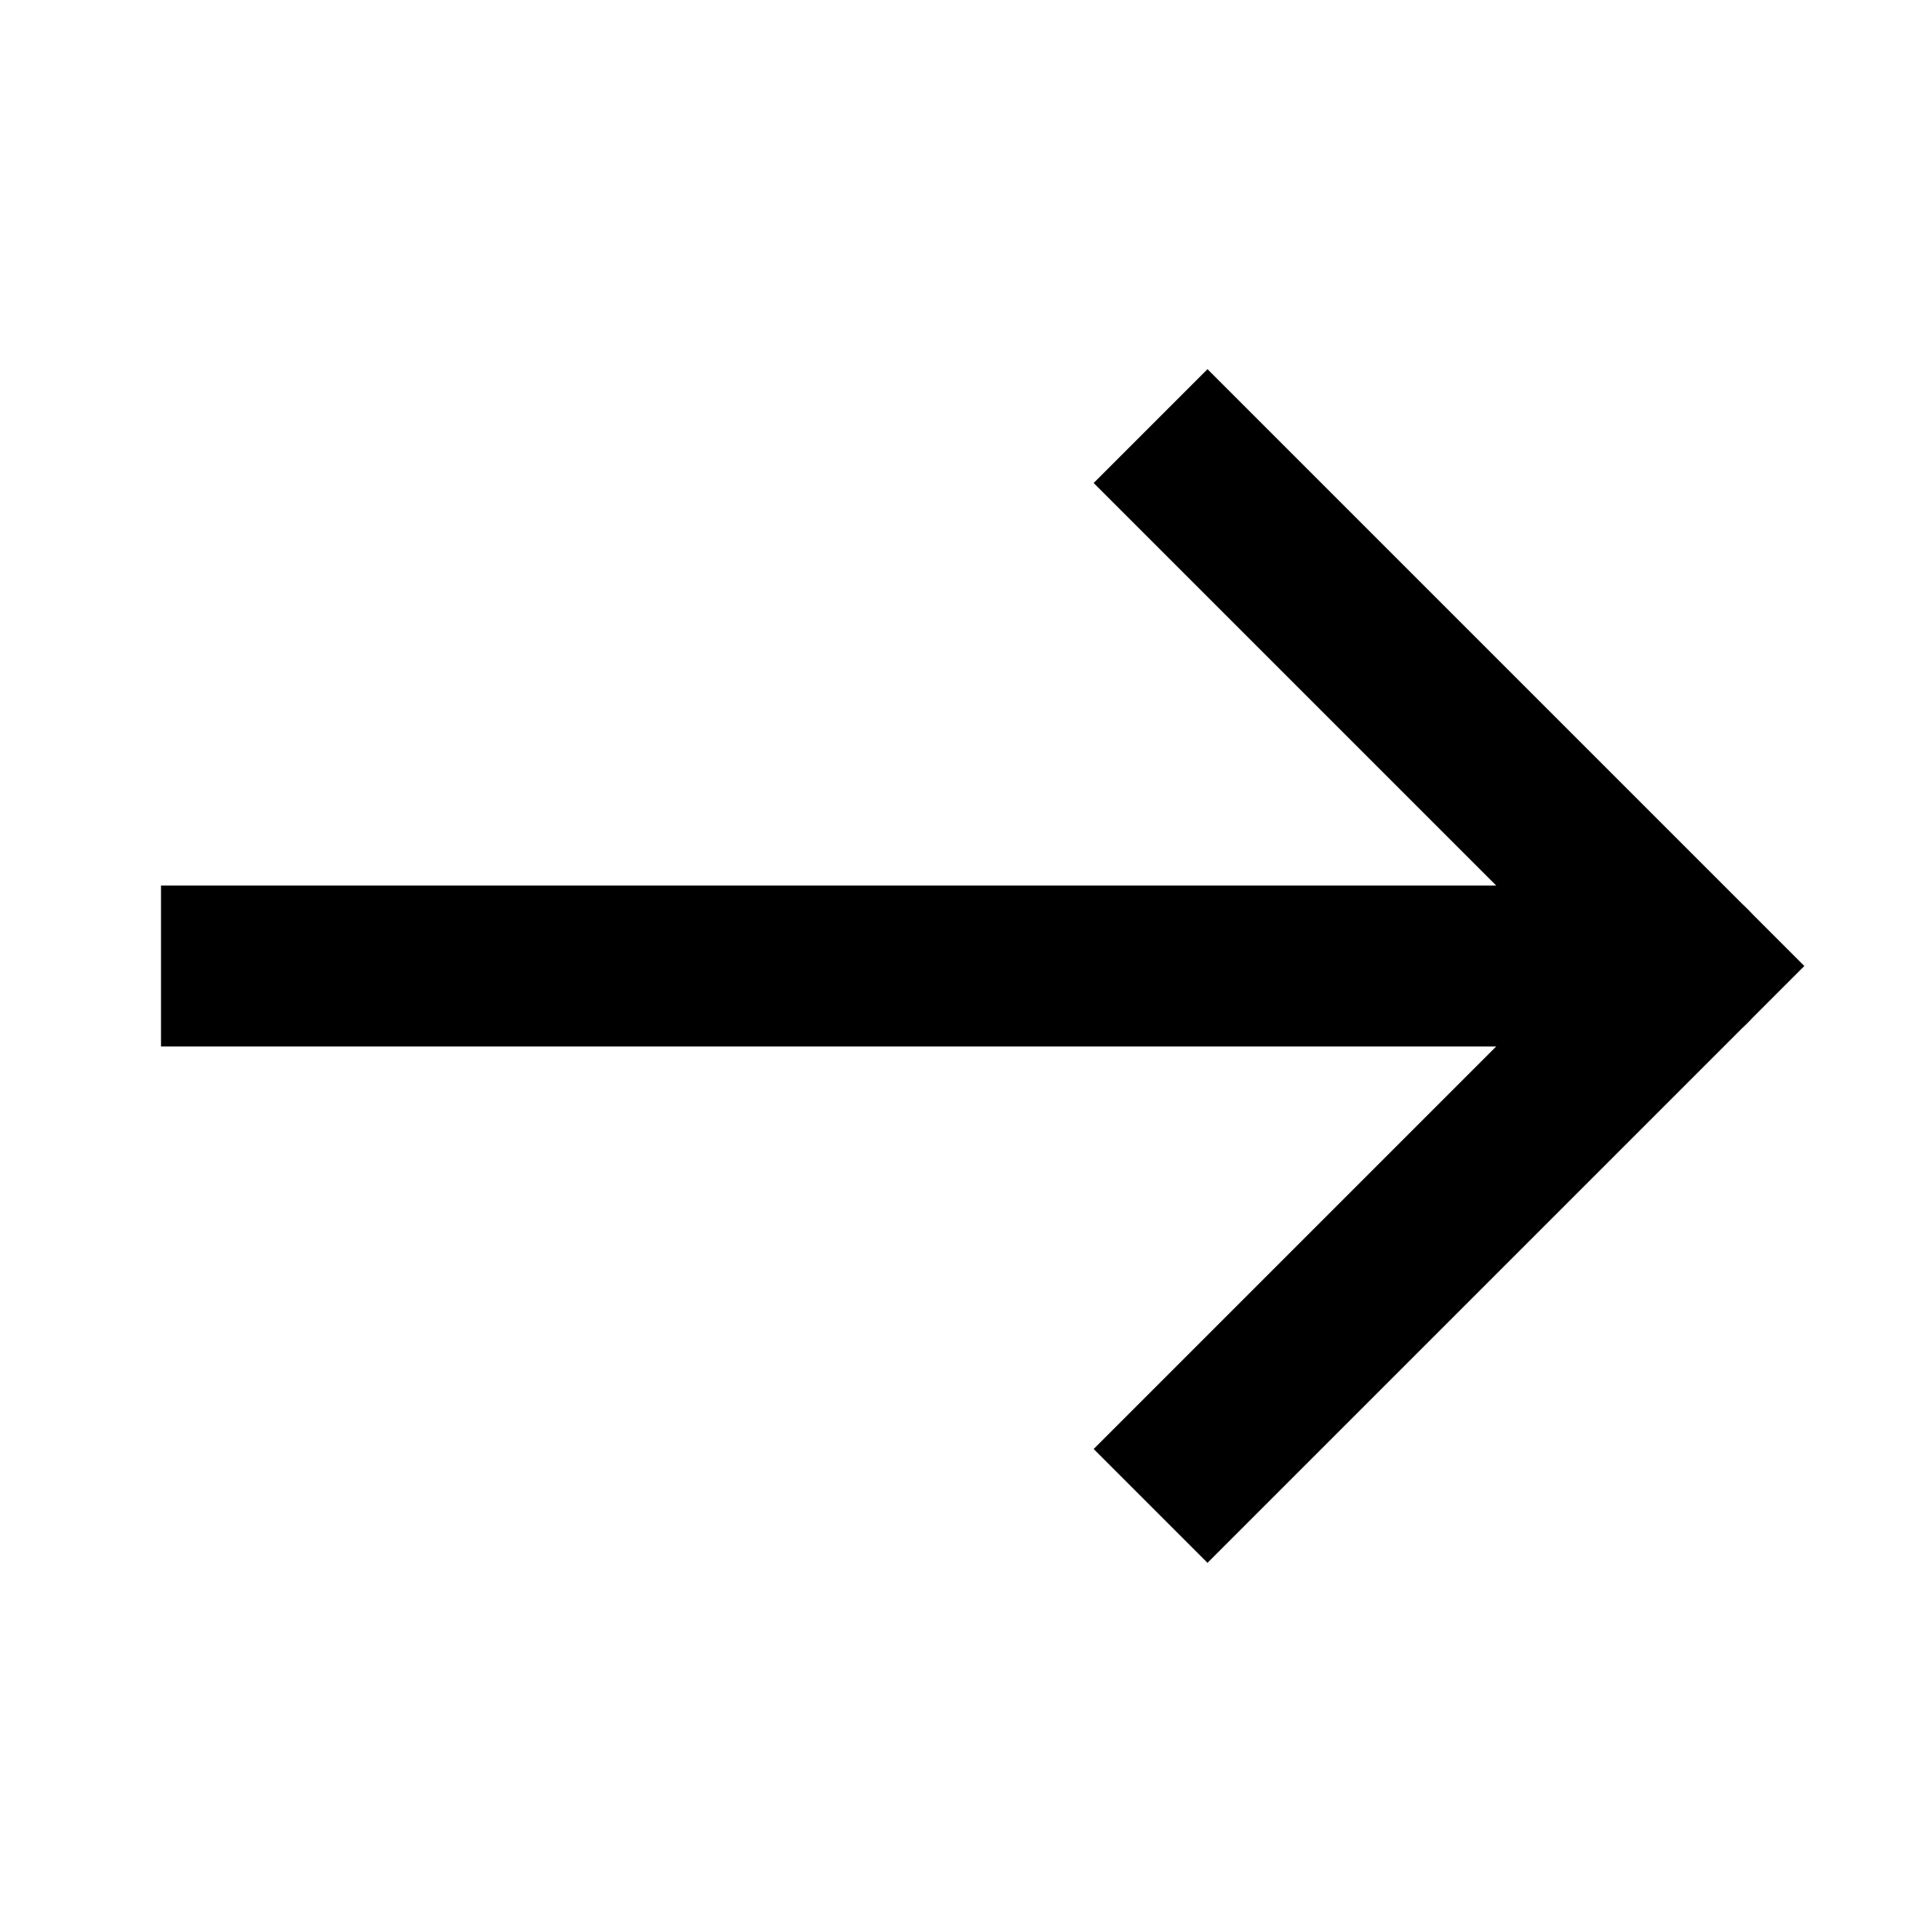
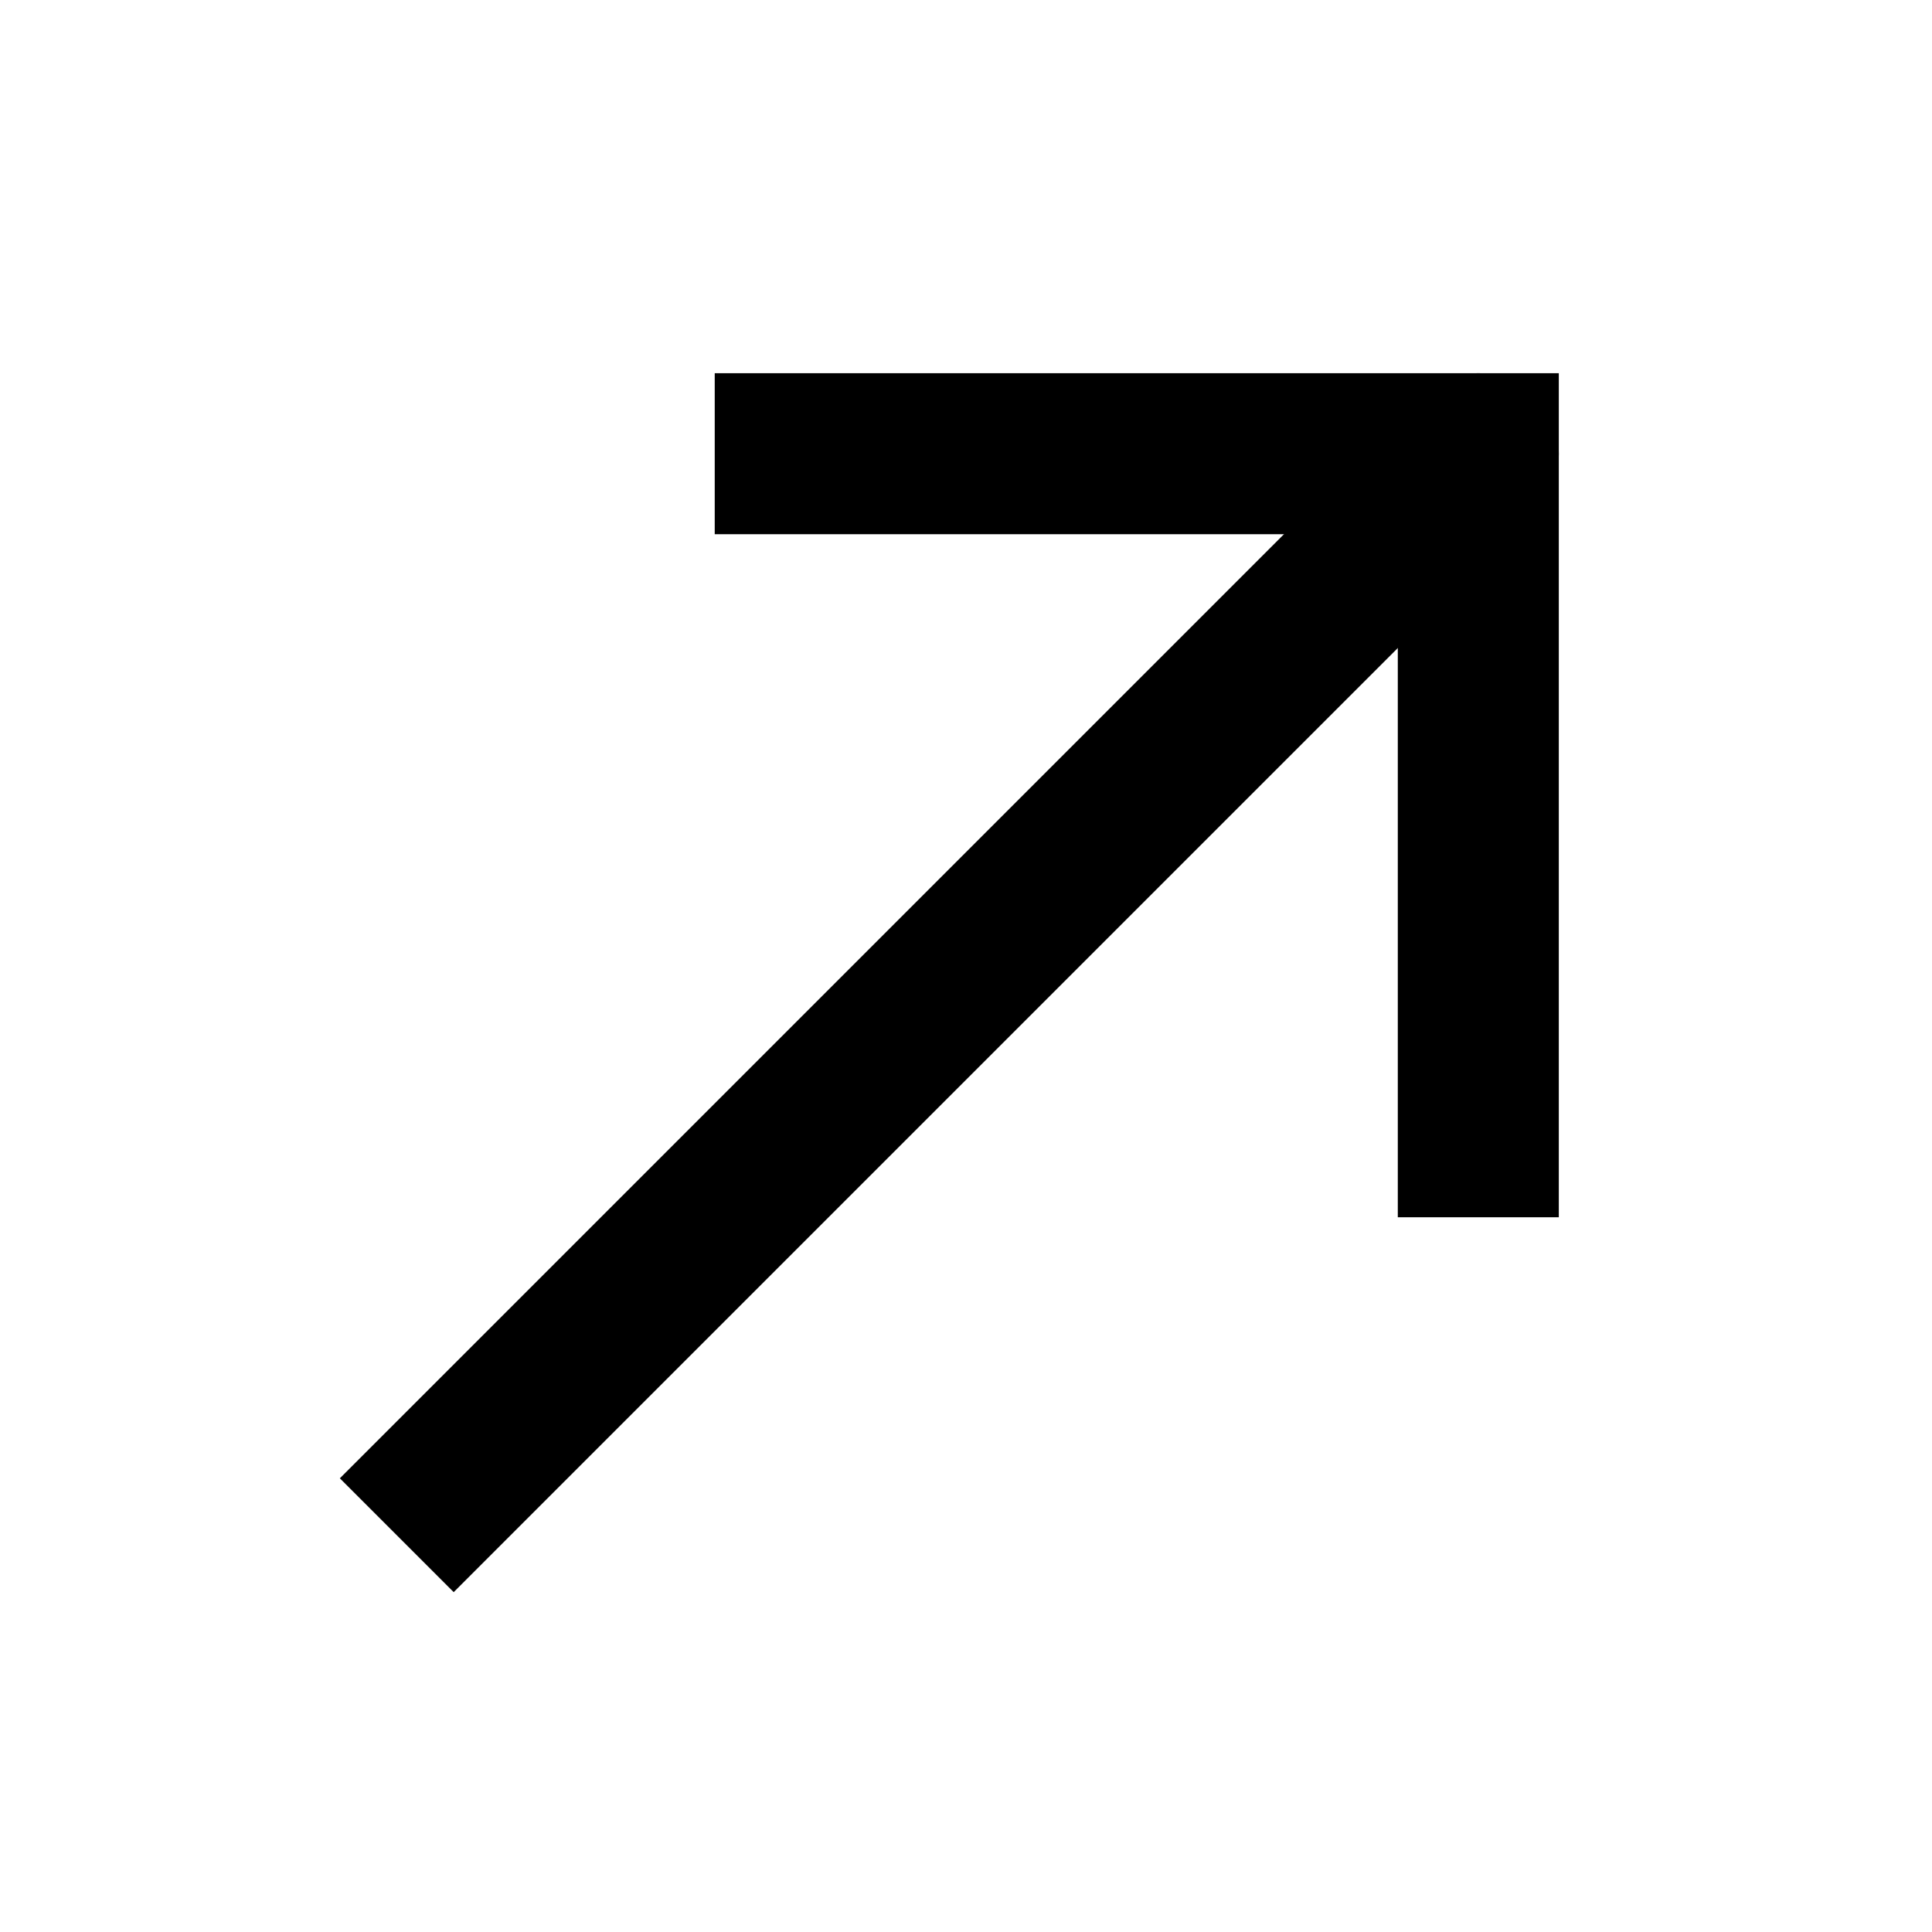
<svg xmlns="http://www.w3.org/2000/svg" role="img" width="48px" height="48px" viewBox="0 0 24 24" aria-labelledby="arrowRightIconTitle" stroke="currentColor" stroke-width="2" stroke-linecap="square" stroke-linejoin="miter" fill="none" color="currentColor">
-   <path d="M15 18l6-6-6-6" />
-   <path d="M3 12h17" />
-   <path stroke-linecap="round" d="M21 12h-1" />
+   <g transform="rotate(-45 12 12)">
+     <path d="M15 18l6-6-6-6" />
+     <path d="M3 12h17" />
+     <path stroke-linecap="round" d="M21 12h-1" />
+   </g>
</svg>
